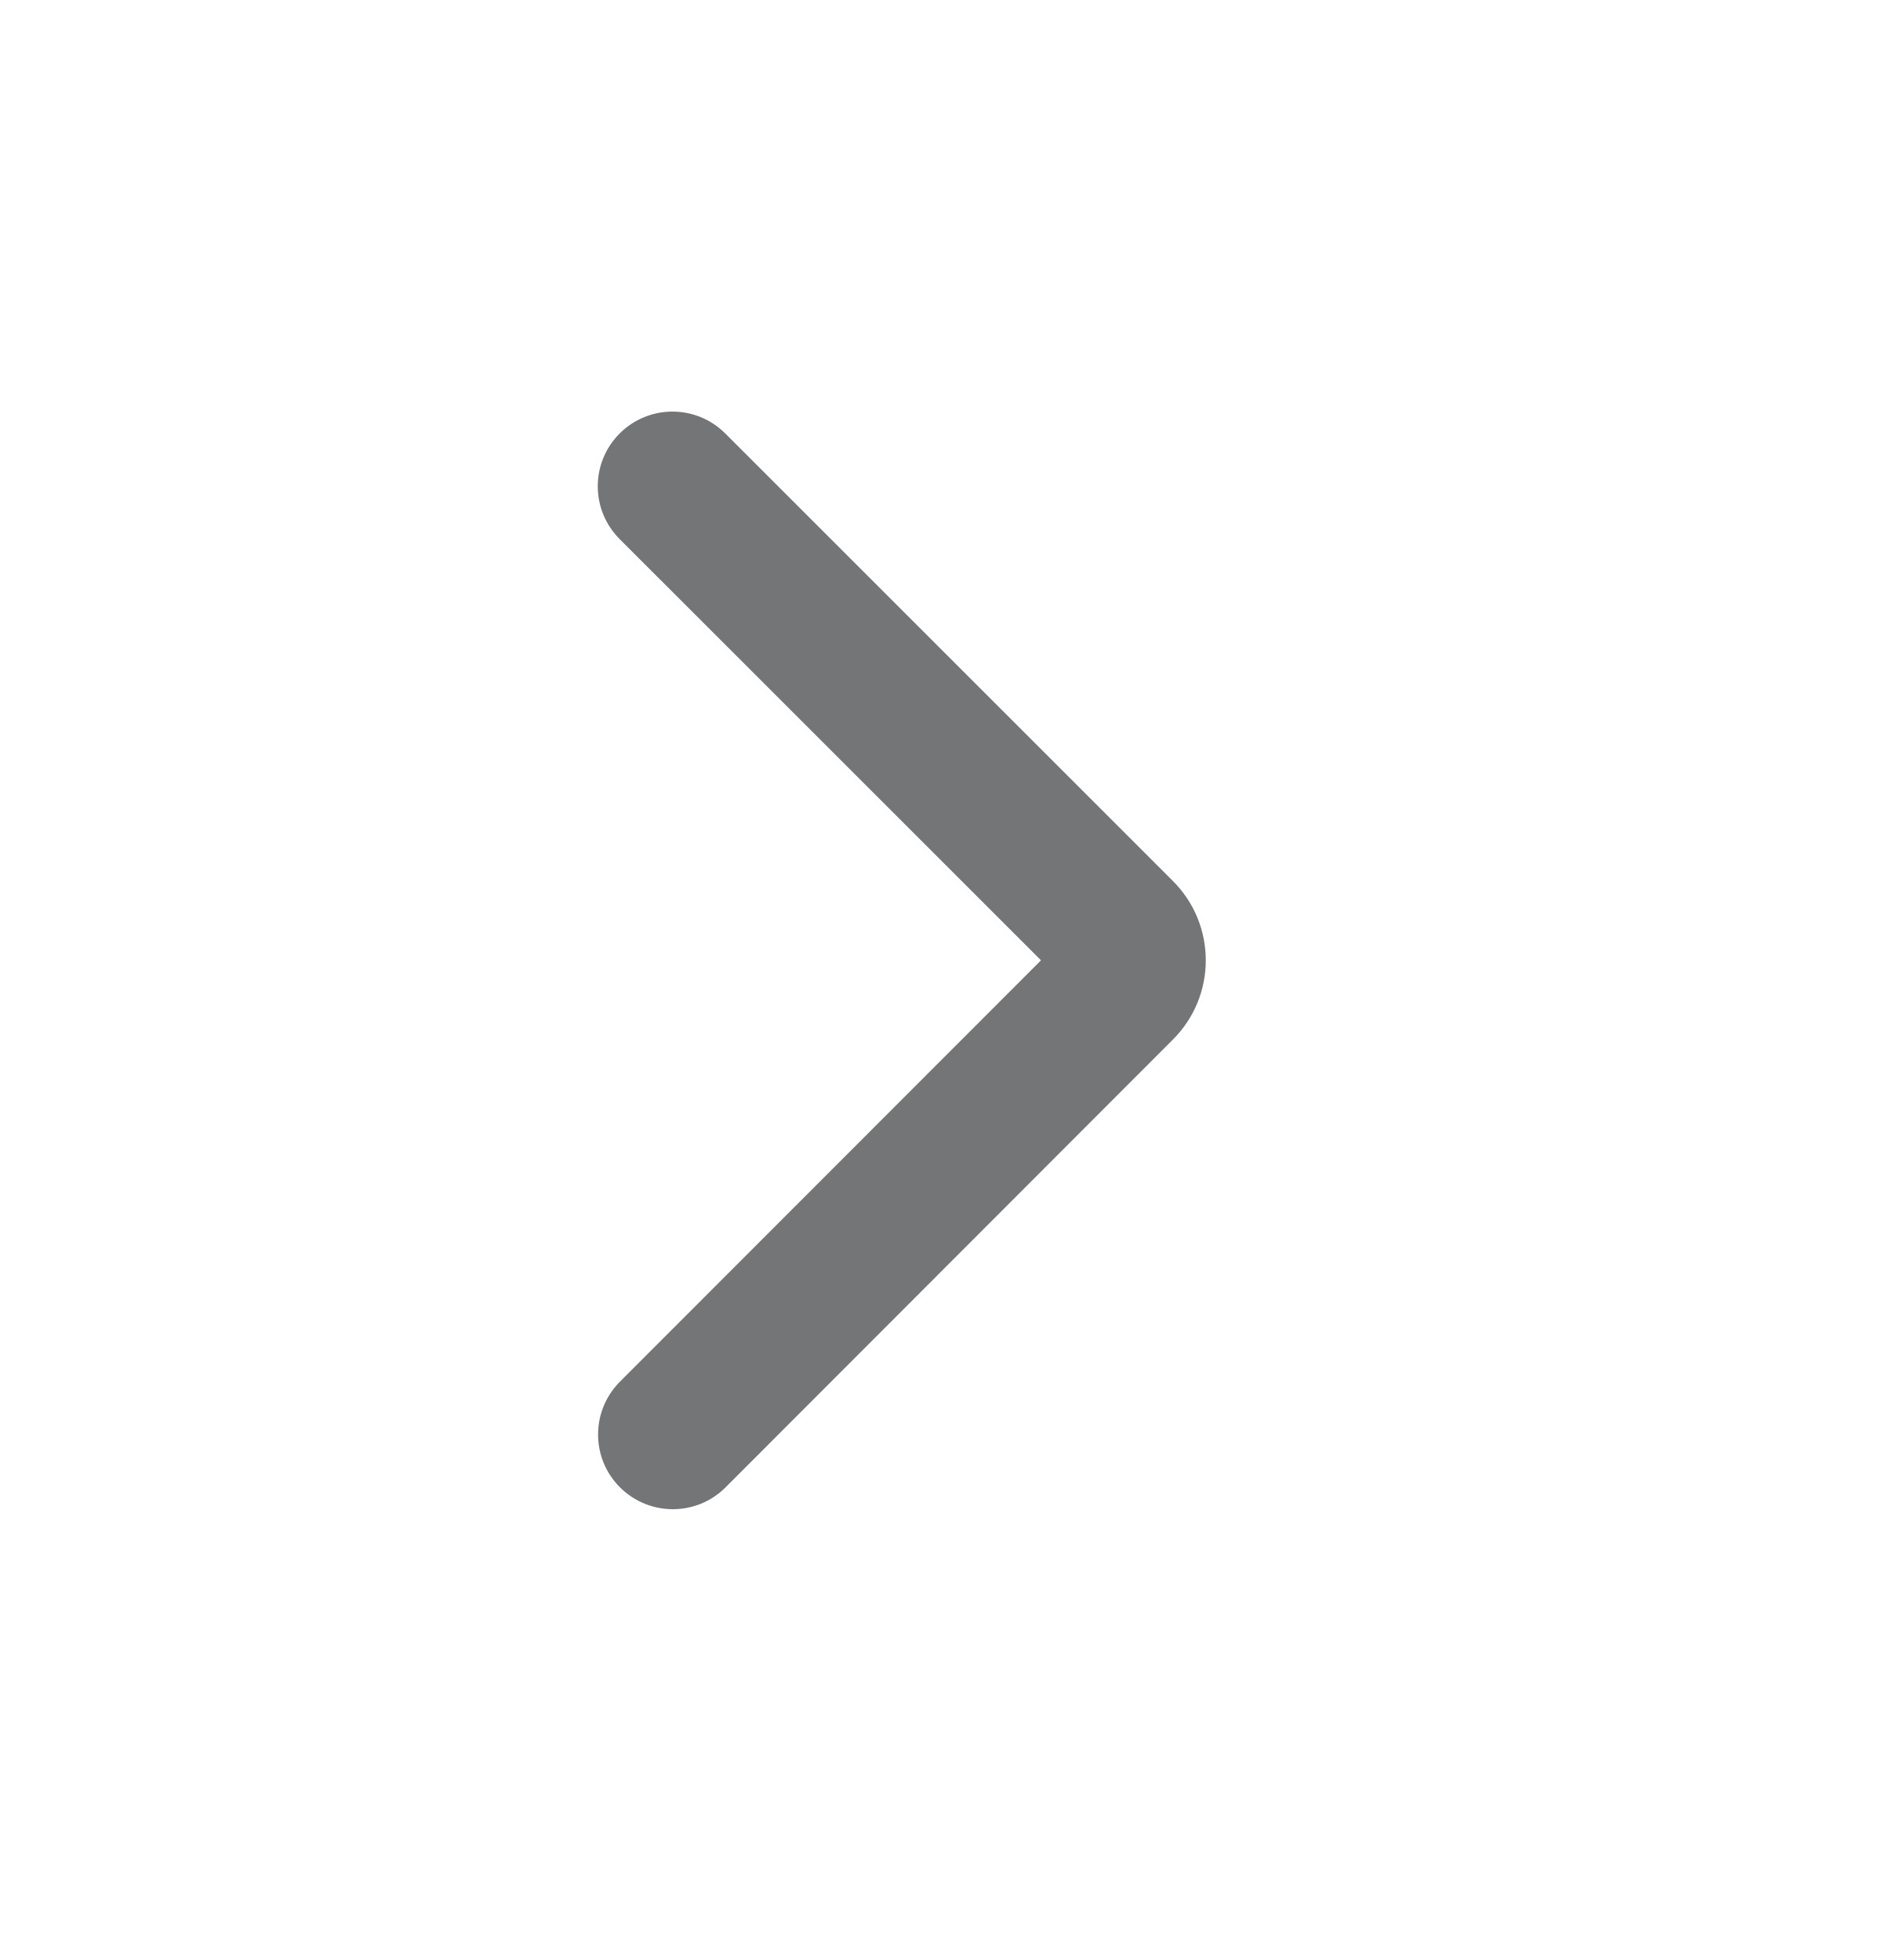
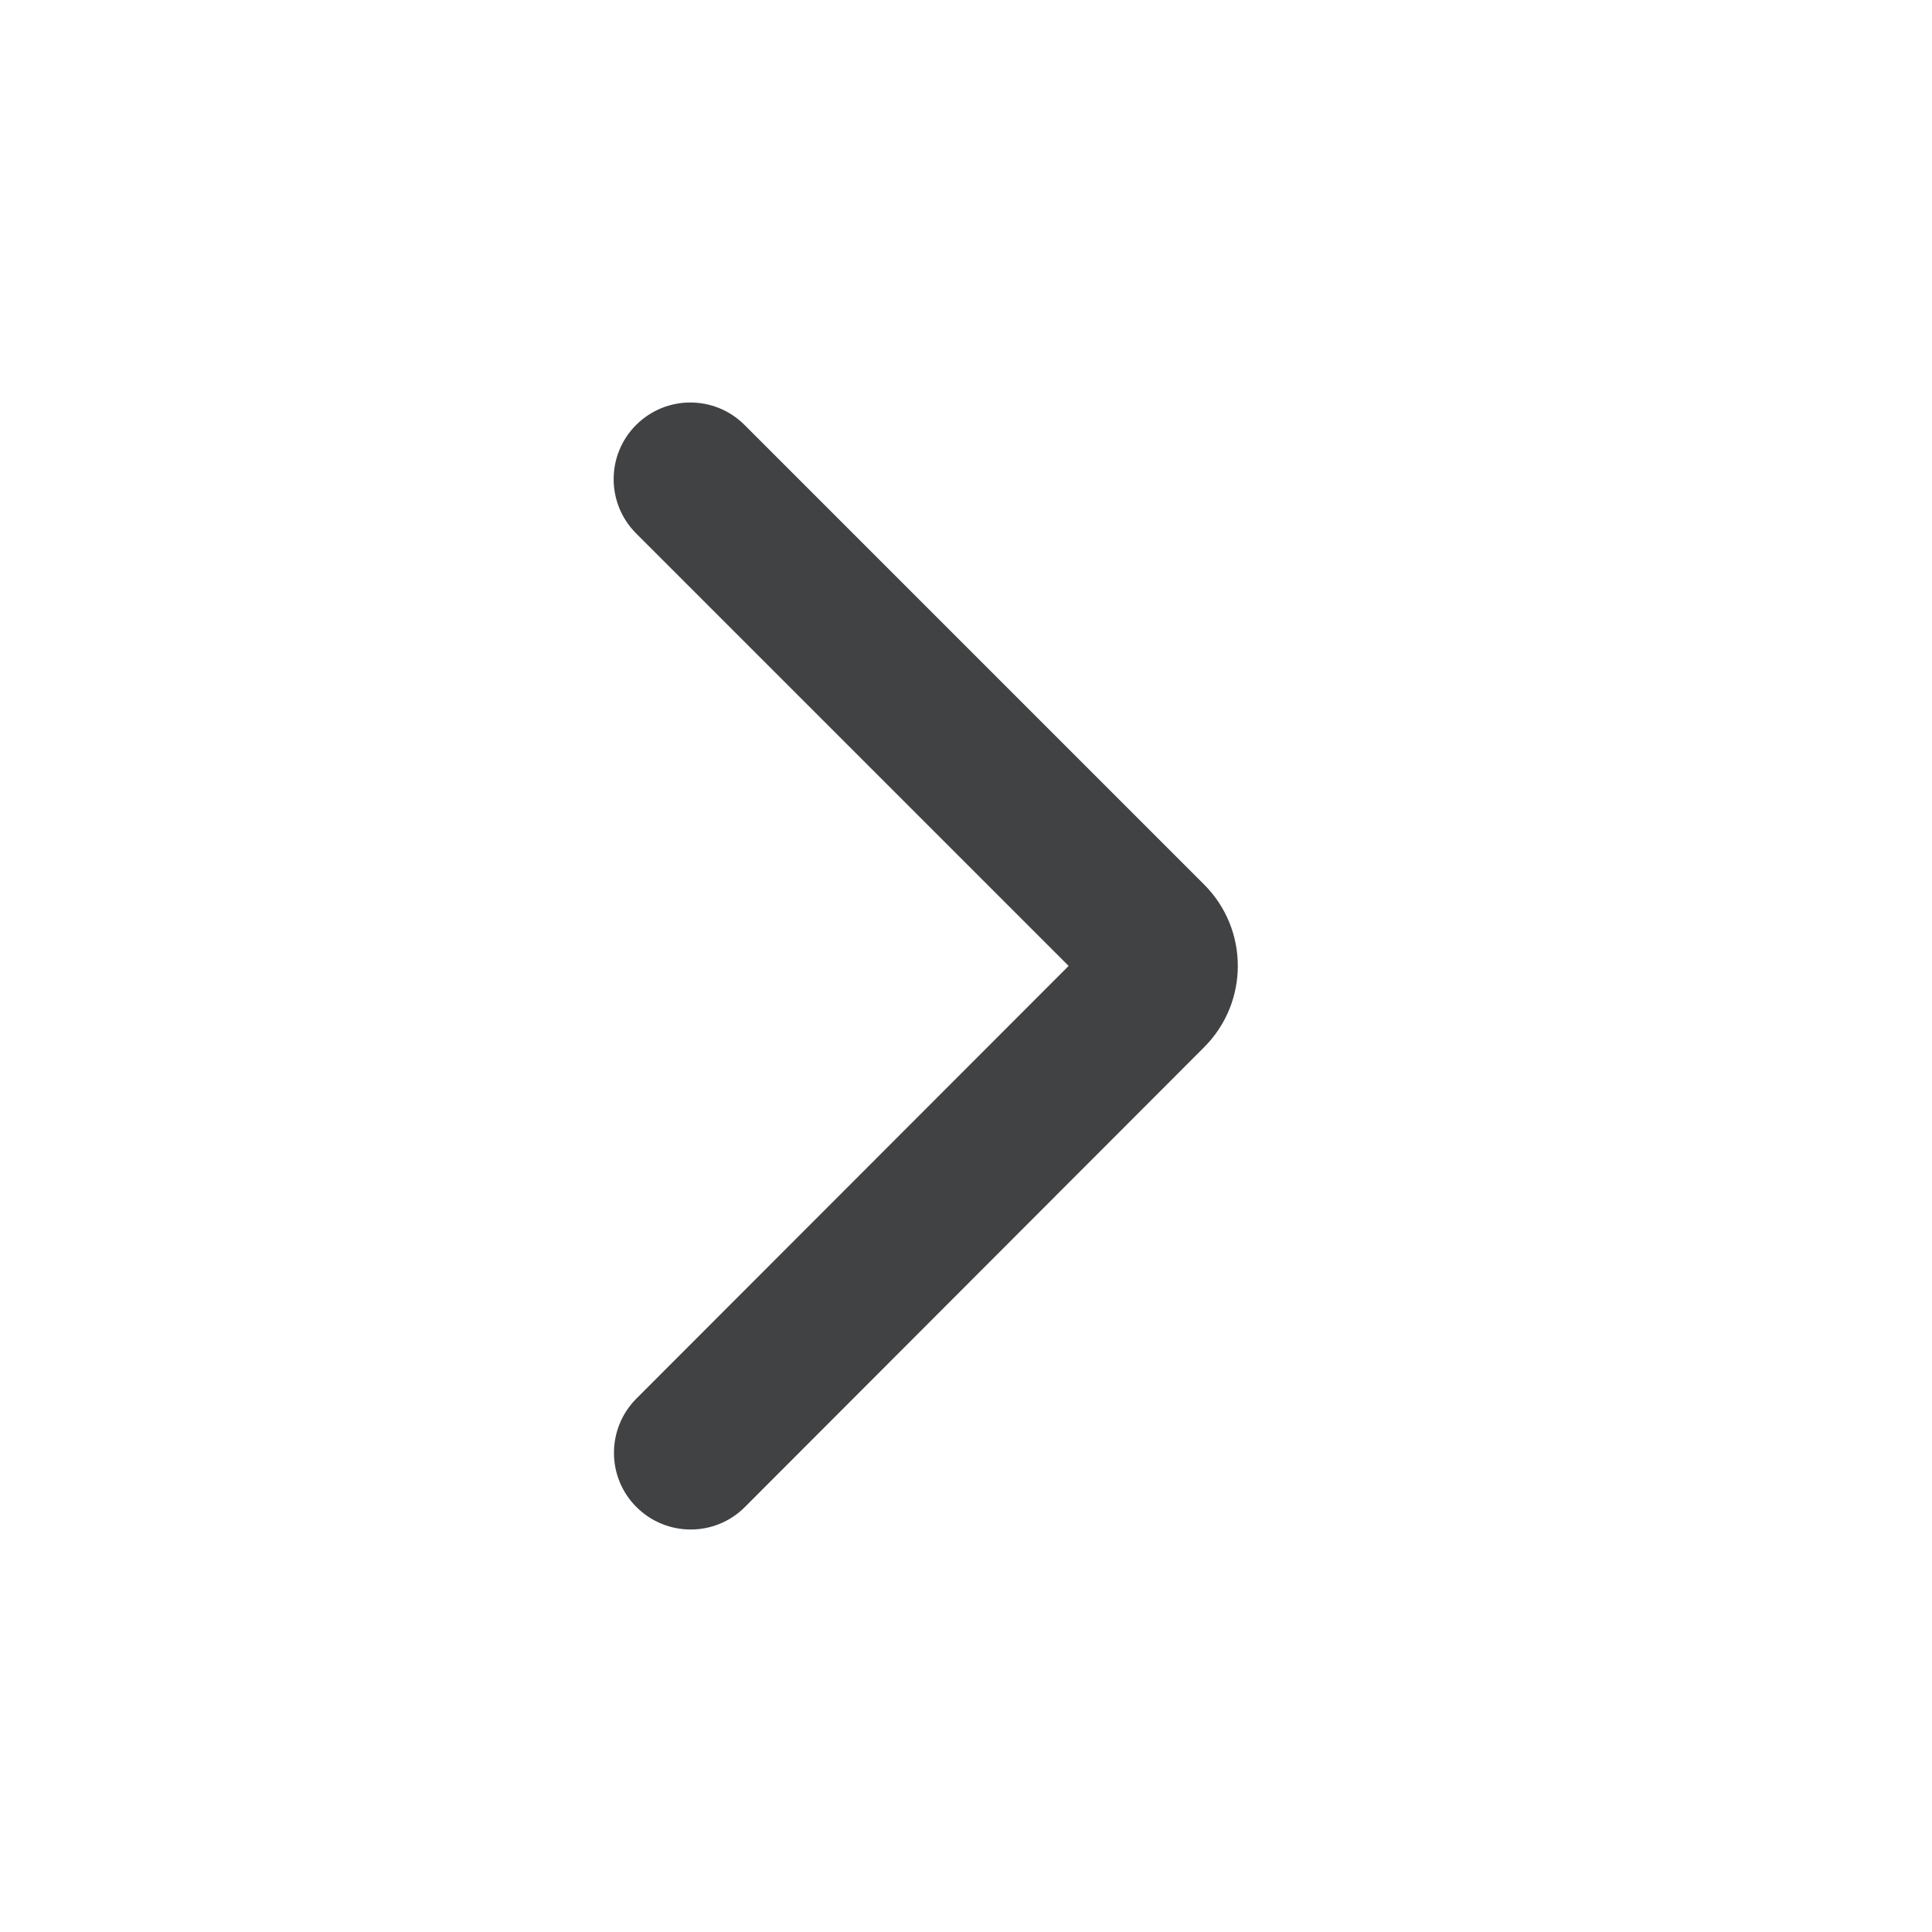
- <svg xmlns="http://www.w3.org/2000/svg" width="24" height="25" viewBox="0 0 24 25" fill="none">
-   <path fill-rule="evenodd" clip-rule="evenodd" d="M7.902 5.529C8.274 5.157 8.877 5.157 9.249 5.529L14.958 11.238C15.516 11.796 15.516 12.7 14.959 13.258L9.253 18.971C8.882 19.343 8.279 19.343 7.906 18.971C7.534 18.6 7.534 17.997 7.905 17.624L13.275 12.249L7.902 6.876C7.53 6.504 7.53 5.901 7.902 5.529Z" fill="#737577" />
+ <svg xmlns="http://www.w3.org/2000/svg" width="24" height="24" viewBox="0 0 24 24" fill="none">
+   <path fill-rule="evenodd" clip-rule="evenodd" d="M7.902 5.279C8.274 4.907 8.877 4.907 9.249 5.279L14.958 10.988C15.516 11.546 15.516 12.45 14.959 13.008L9.253 18.721C8.882 19.093 8.279 19.093 7.906 18.721C7.534 18.35 7.534 17.747 7.905 17.374L13.275 11.999L7.902 6.626C7.53 6.254 7.53 5.651 7.902 5.279Z" fill="#414244" />
</svg>
